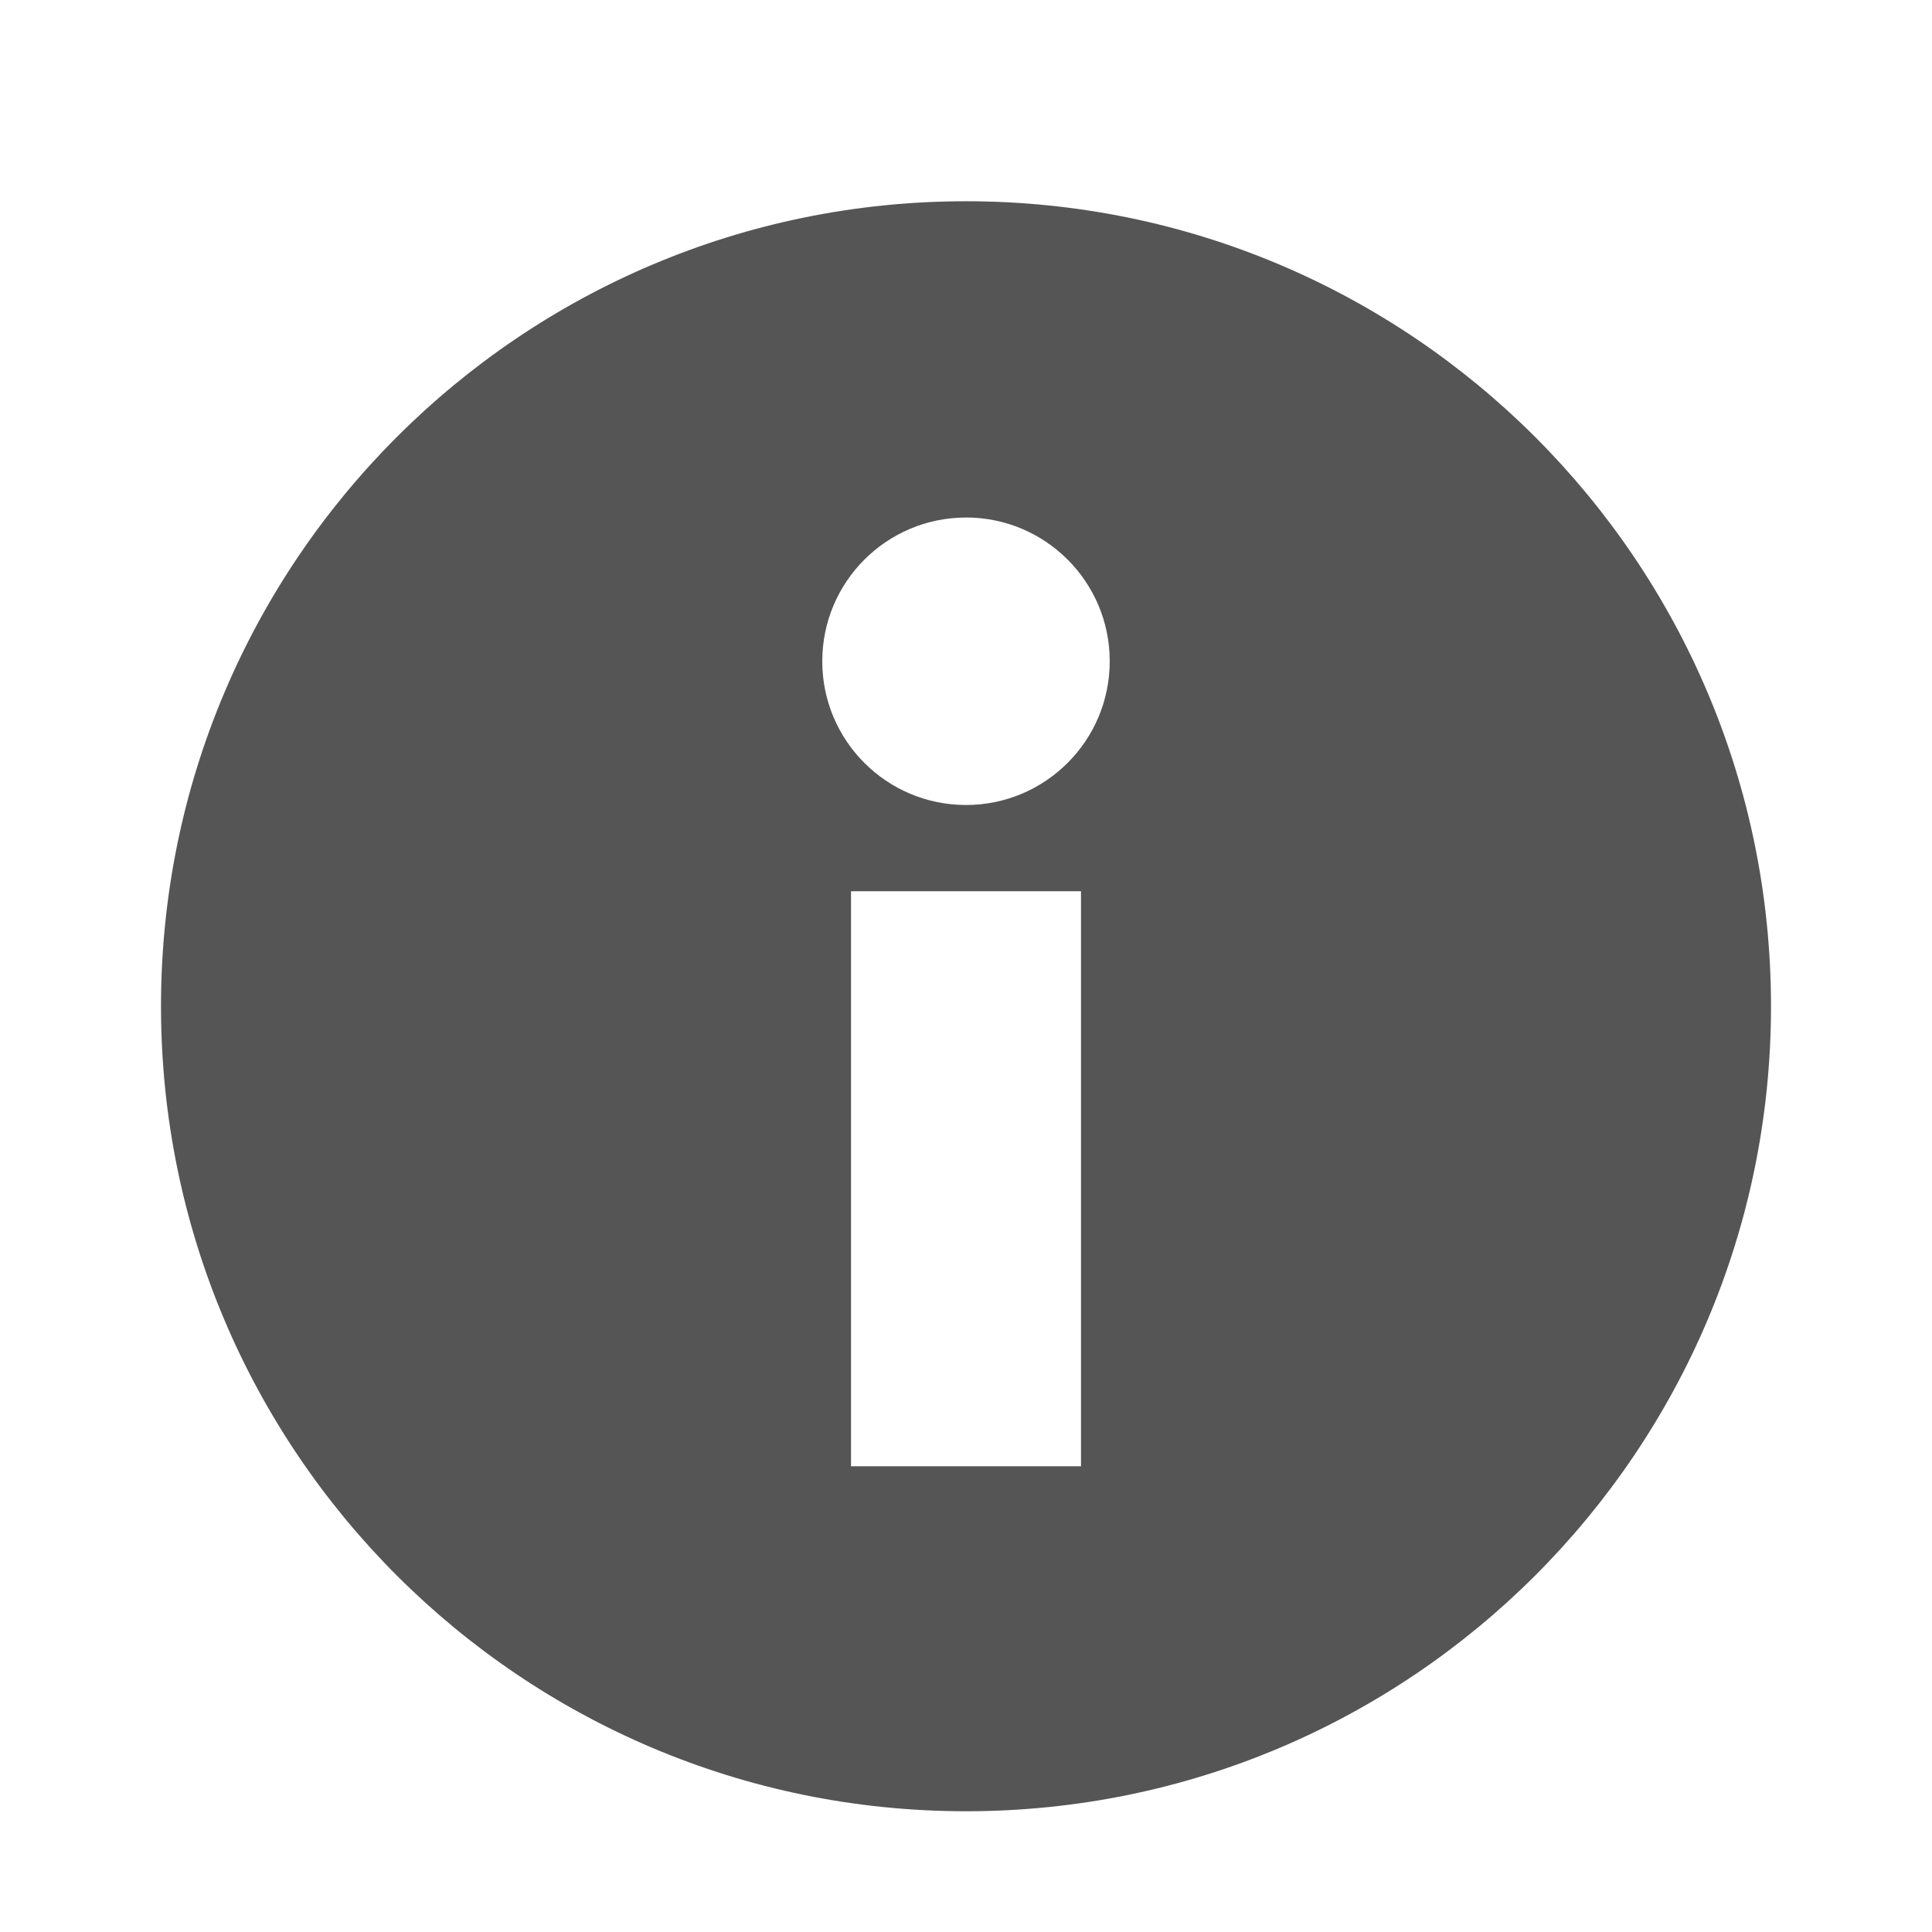
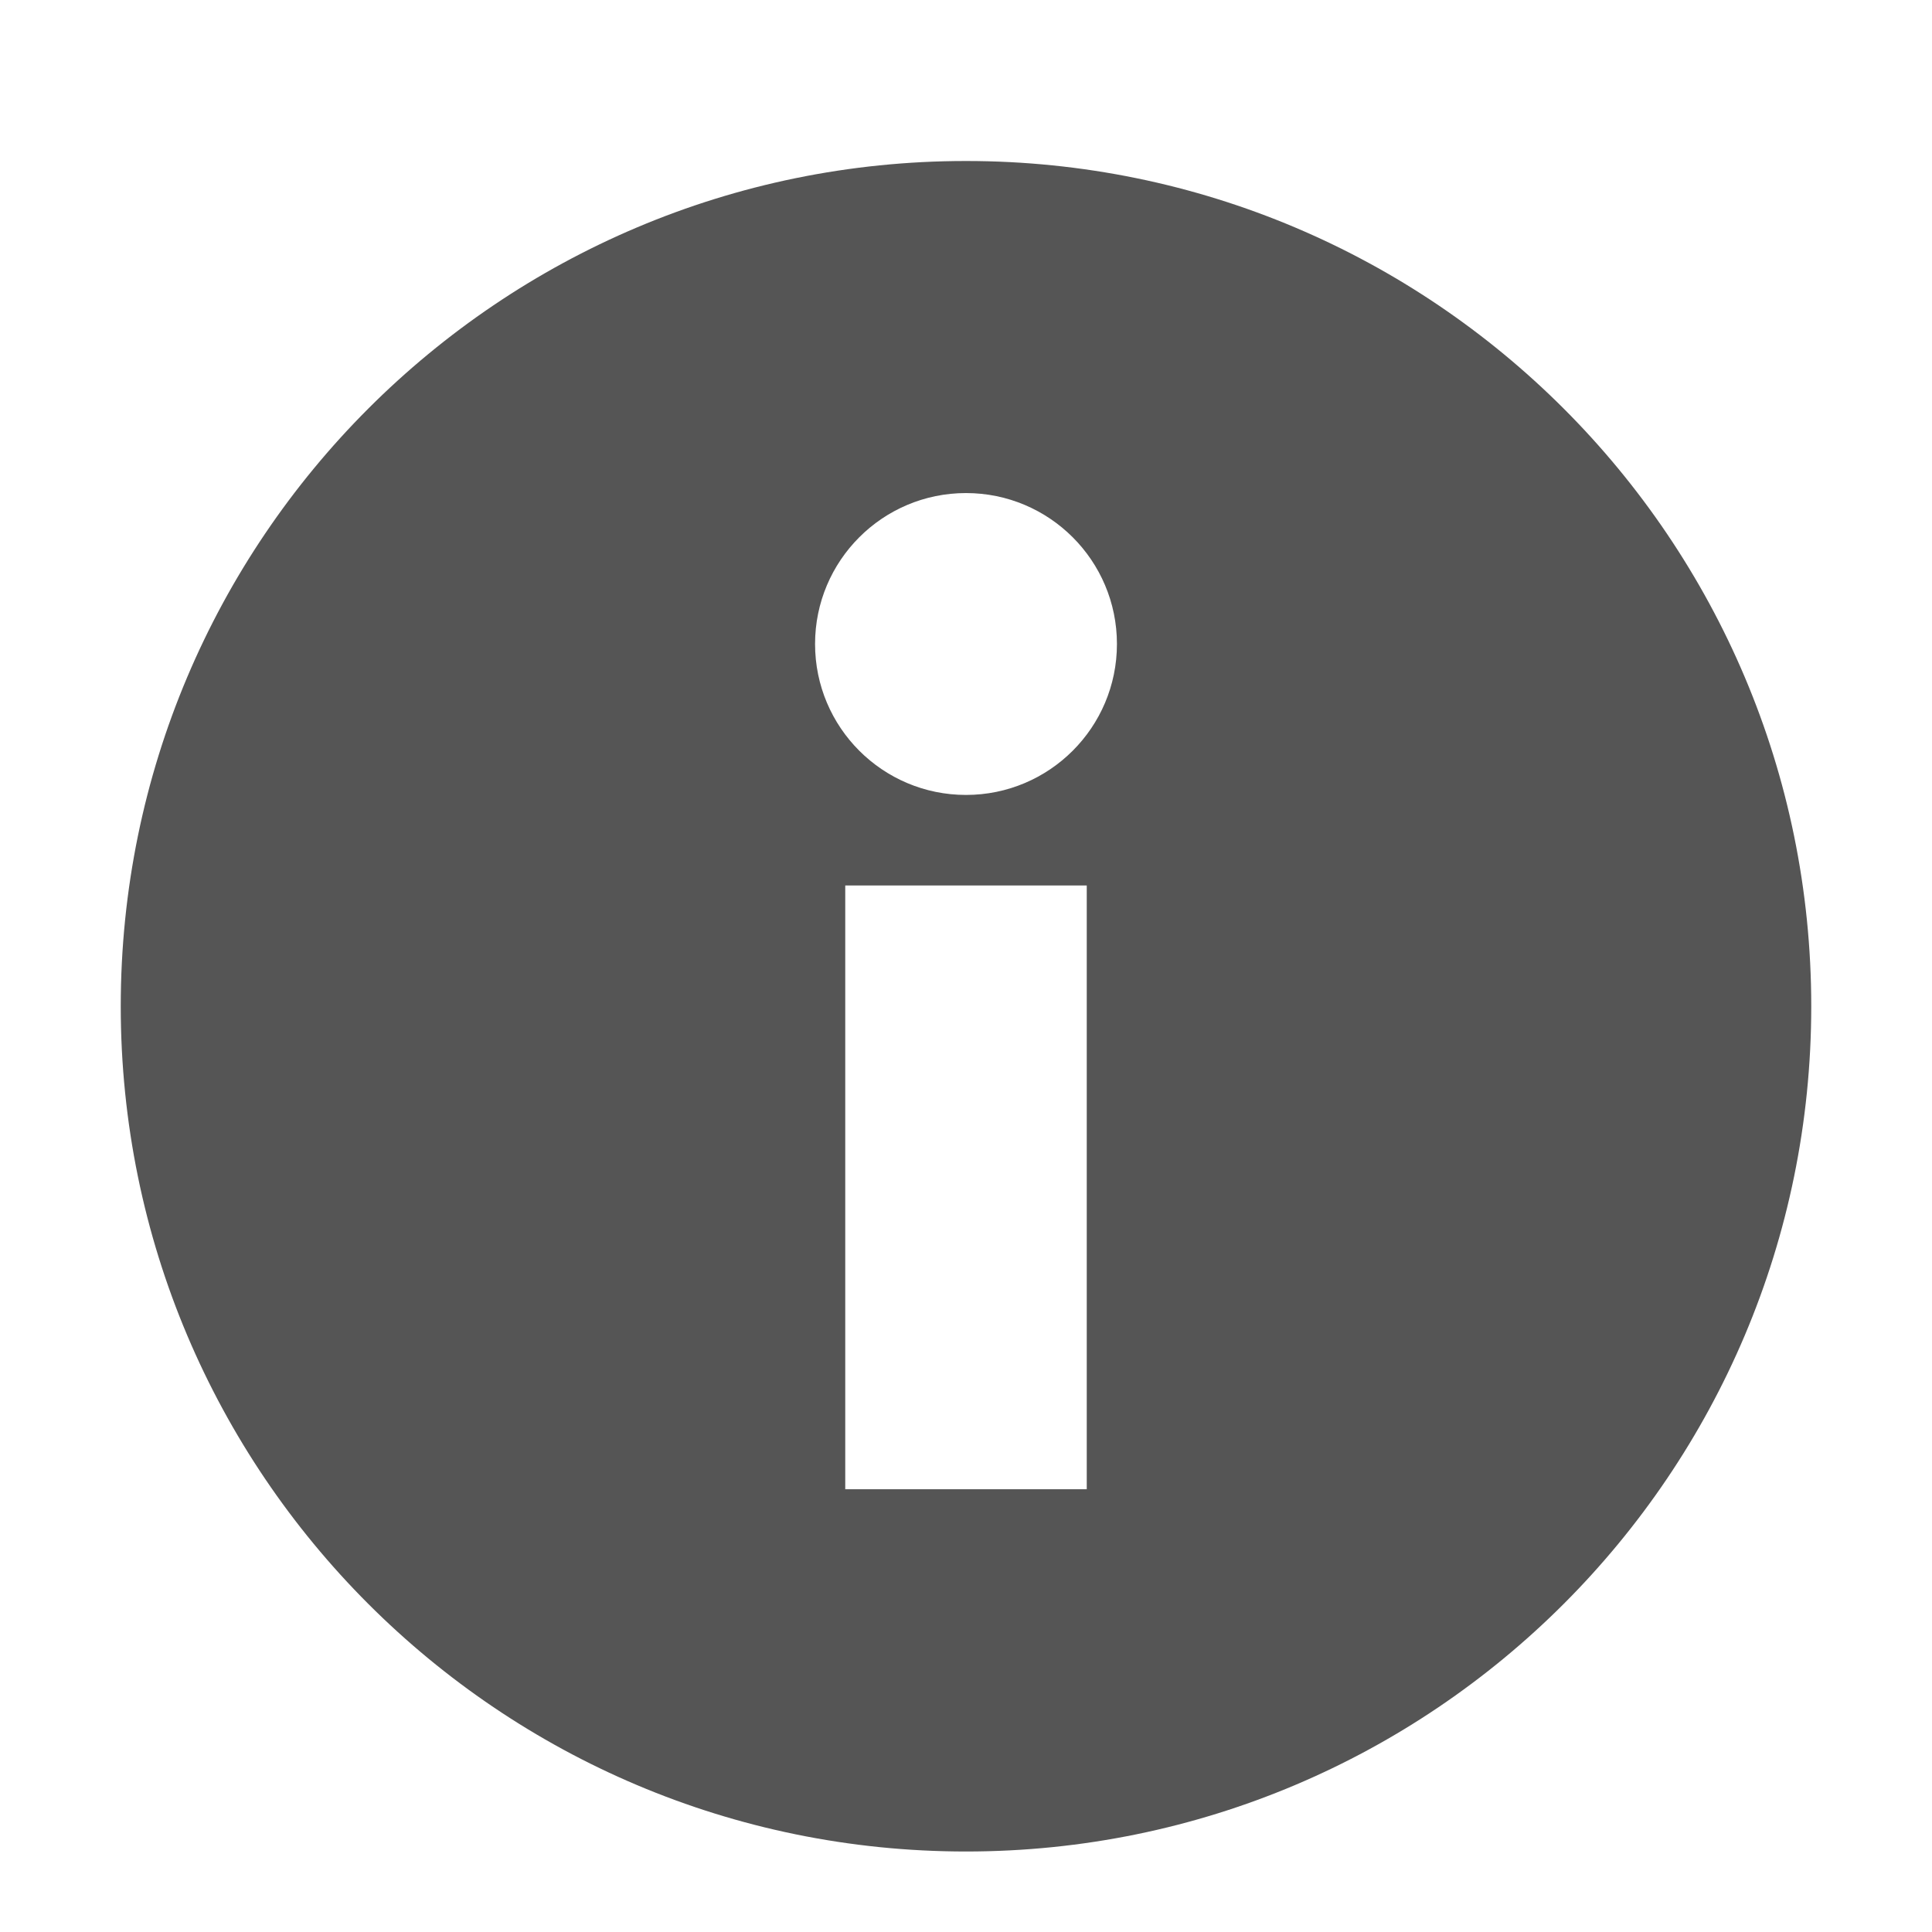
<svg xmlns="http://www.w3.org/2000/svg" width="48" height="48" viewBox="0 0 48 48" version="1.1" id="svg7">
  <defs id="defs3">
    <style type="text/css" id="current-color-scheme">
   .ColorScheme-Text { color:#5c616c; } .ColorScheme-Highlight { color:#5294e2; } .ColorScheme-ButtonBackground { color:#d3dae3; }
  </style>
  </defs>
  <g id="g5648" style="color:#555555;display:inline;visibility:visible;fill:#555555;stroke:none;stroke-width:1.781;marker:none;enable-background:new;fill-opacity:1" transform="matrix(2.857143,0,0,2.857143,-131.1425,-1477.867)" />
-   <path d="M 24,5 C 12.954,5 4,13.955 4,25 4,36.046 12.954,45 24,45 35.046,45 44,36.046 44,25 44,13.955 35.046,5 24,5 Z m 0,7.857 c 1.972,0 3.571,1.599 3.571,3.571 C 27.571,18.401 25.972,20 24,20 c -1.972,0 -3.571,-1.599 -3.571,-3.571 0,-1.972 1.599,-3.571 3.571,-3.571 z m -2.857,9.286 H 24 26.857 v 14.286 h -5.714 z" id="path5652" style="display:inline;fill:#555555;fill-opacity:1;stroke:none;stroke-width:2.857;enable-background:new" />
+   <path d="M 24,4 C 12.402,4 3,13.402 3,25 3,36.598 12.402,46 24,46 35.598,46 45,36.598 45,25 45,13.402 35.598,4 24,4 Z m 0,8.25 c 2.071,0 3.75,1.679 3.75,3.75 0,2.071 -1.679,3.75 -3.75,3.75 -2.071,0 -3.75,-1.679 -3.75,-3.75 0,-2.071 1.679,-3.75 3.75,-3.75 z M 21,22 h 3 3 v 15 h -6 z" id="path5652" style="display:inline;fill:#555555;fill-opacity:1;stroke:none;stroke-width:3;enable-background:new" />
</svg>
